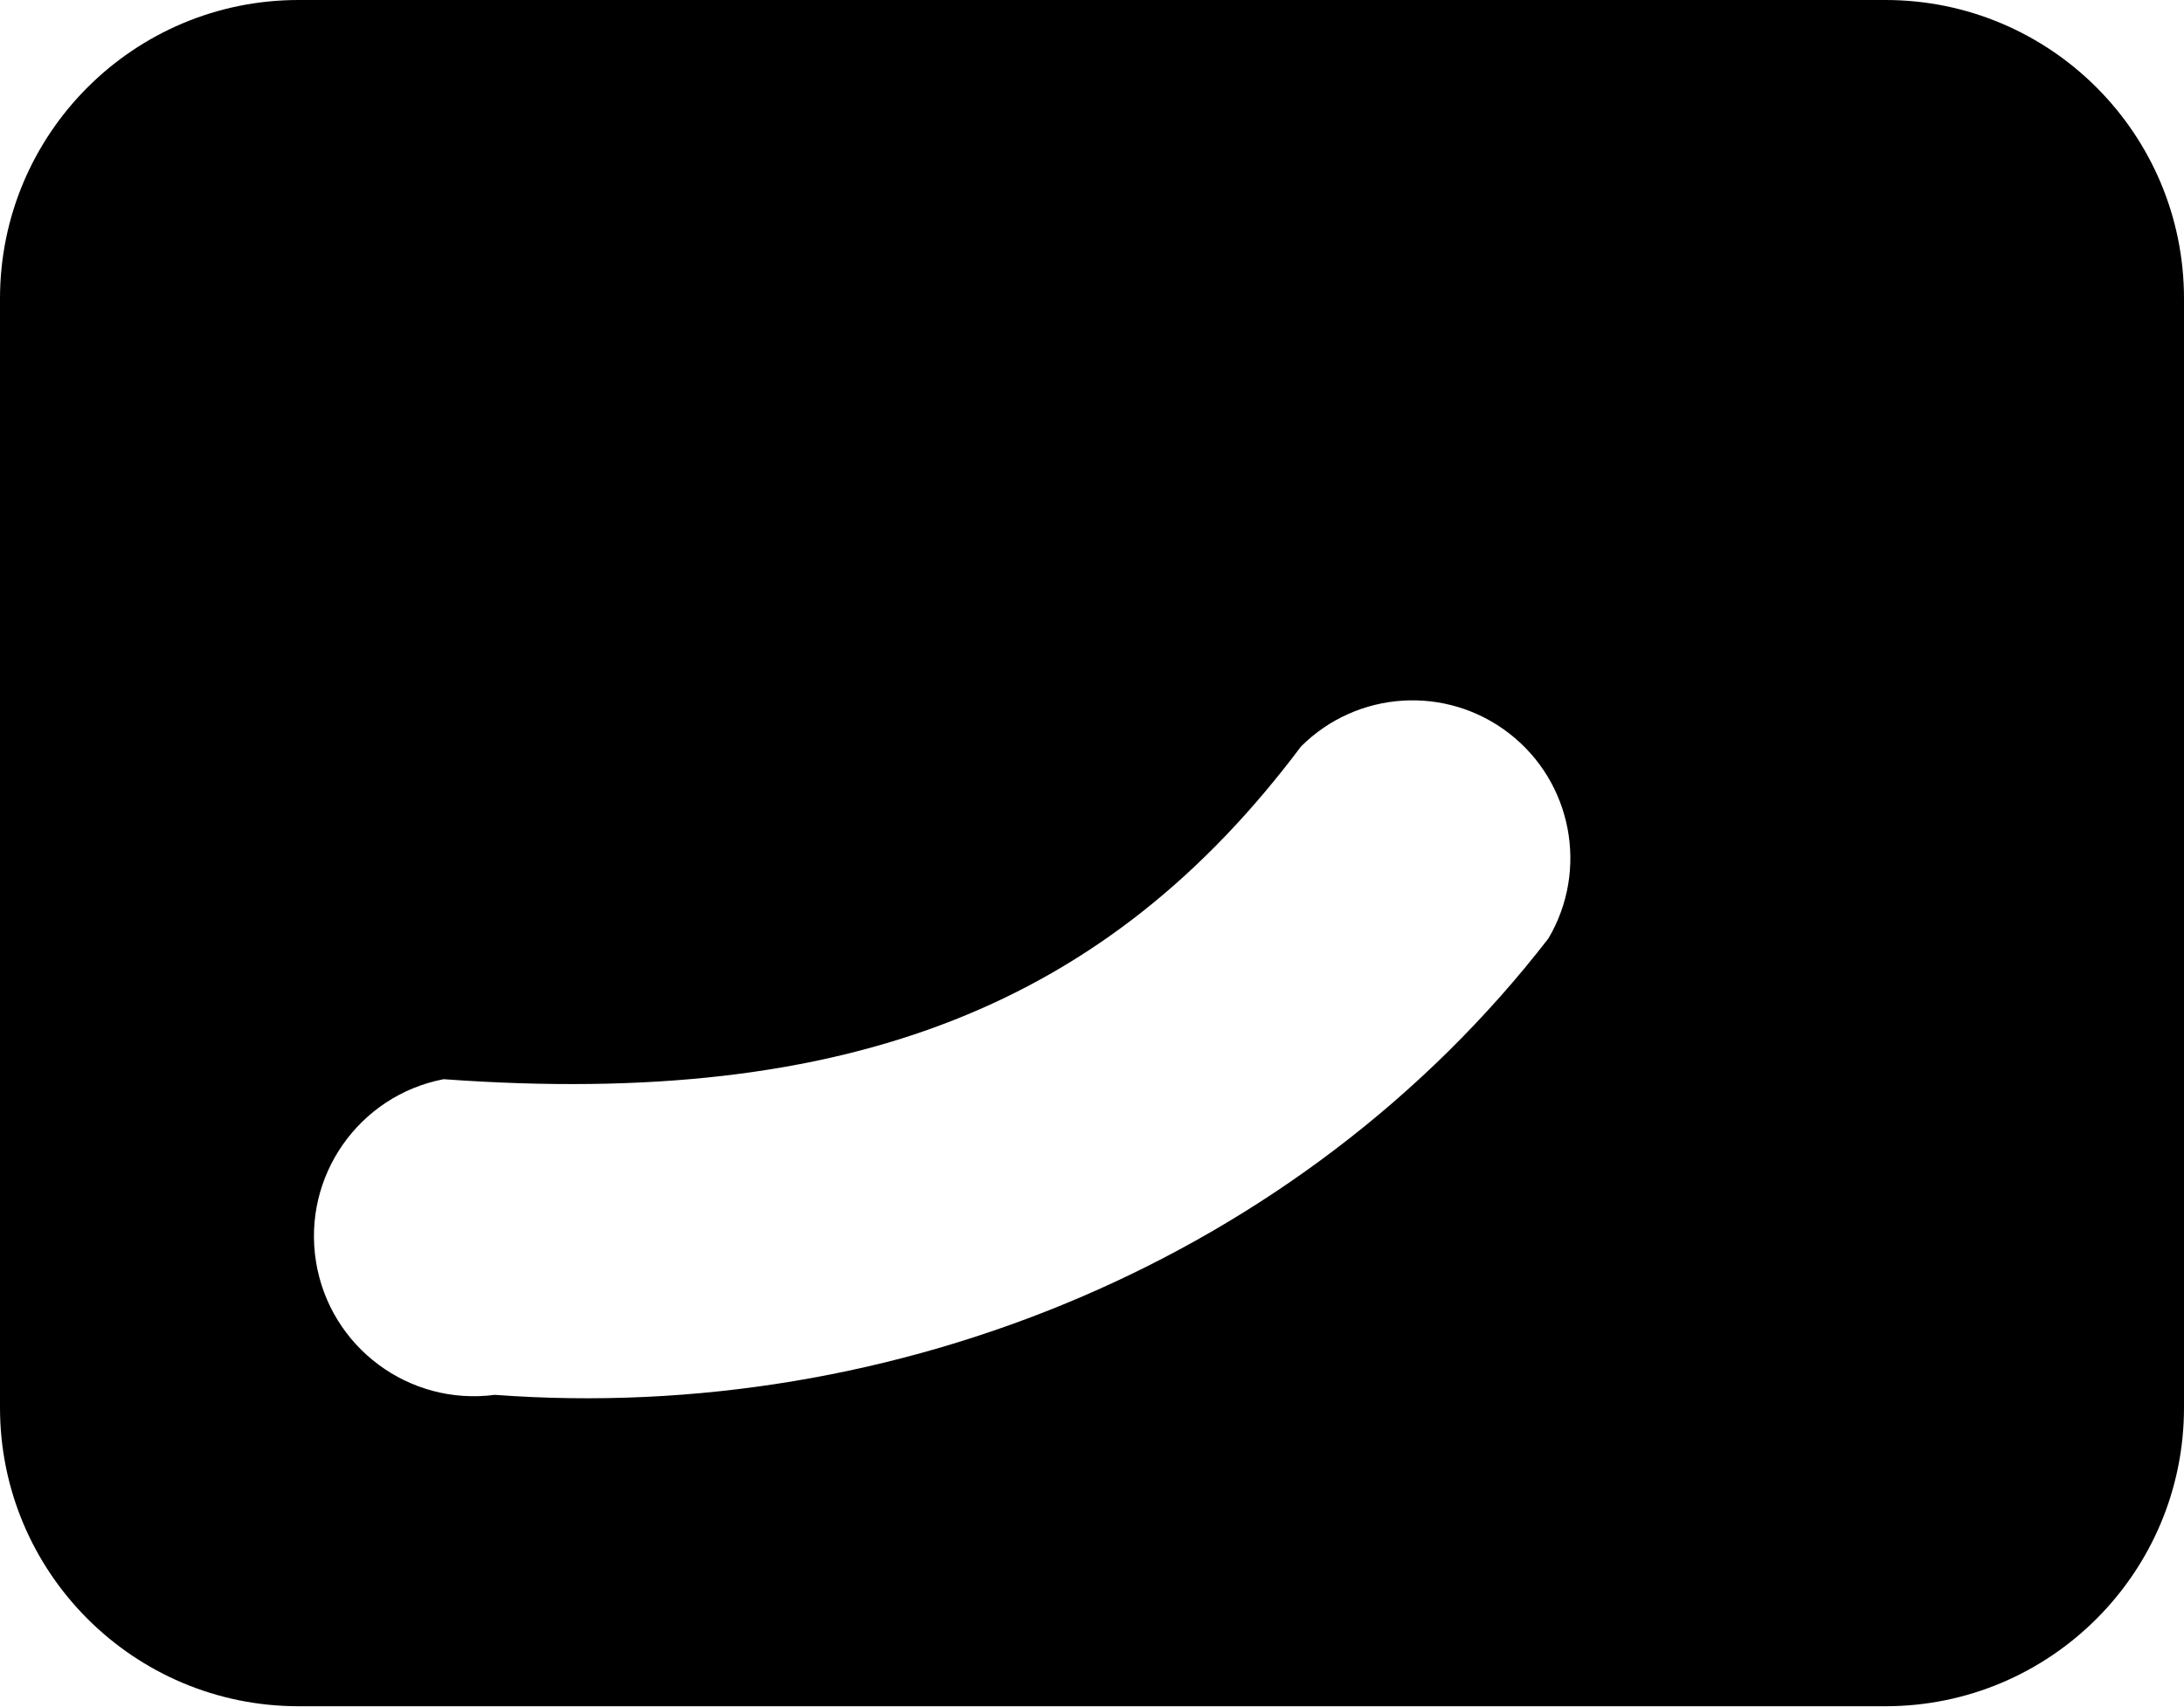
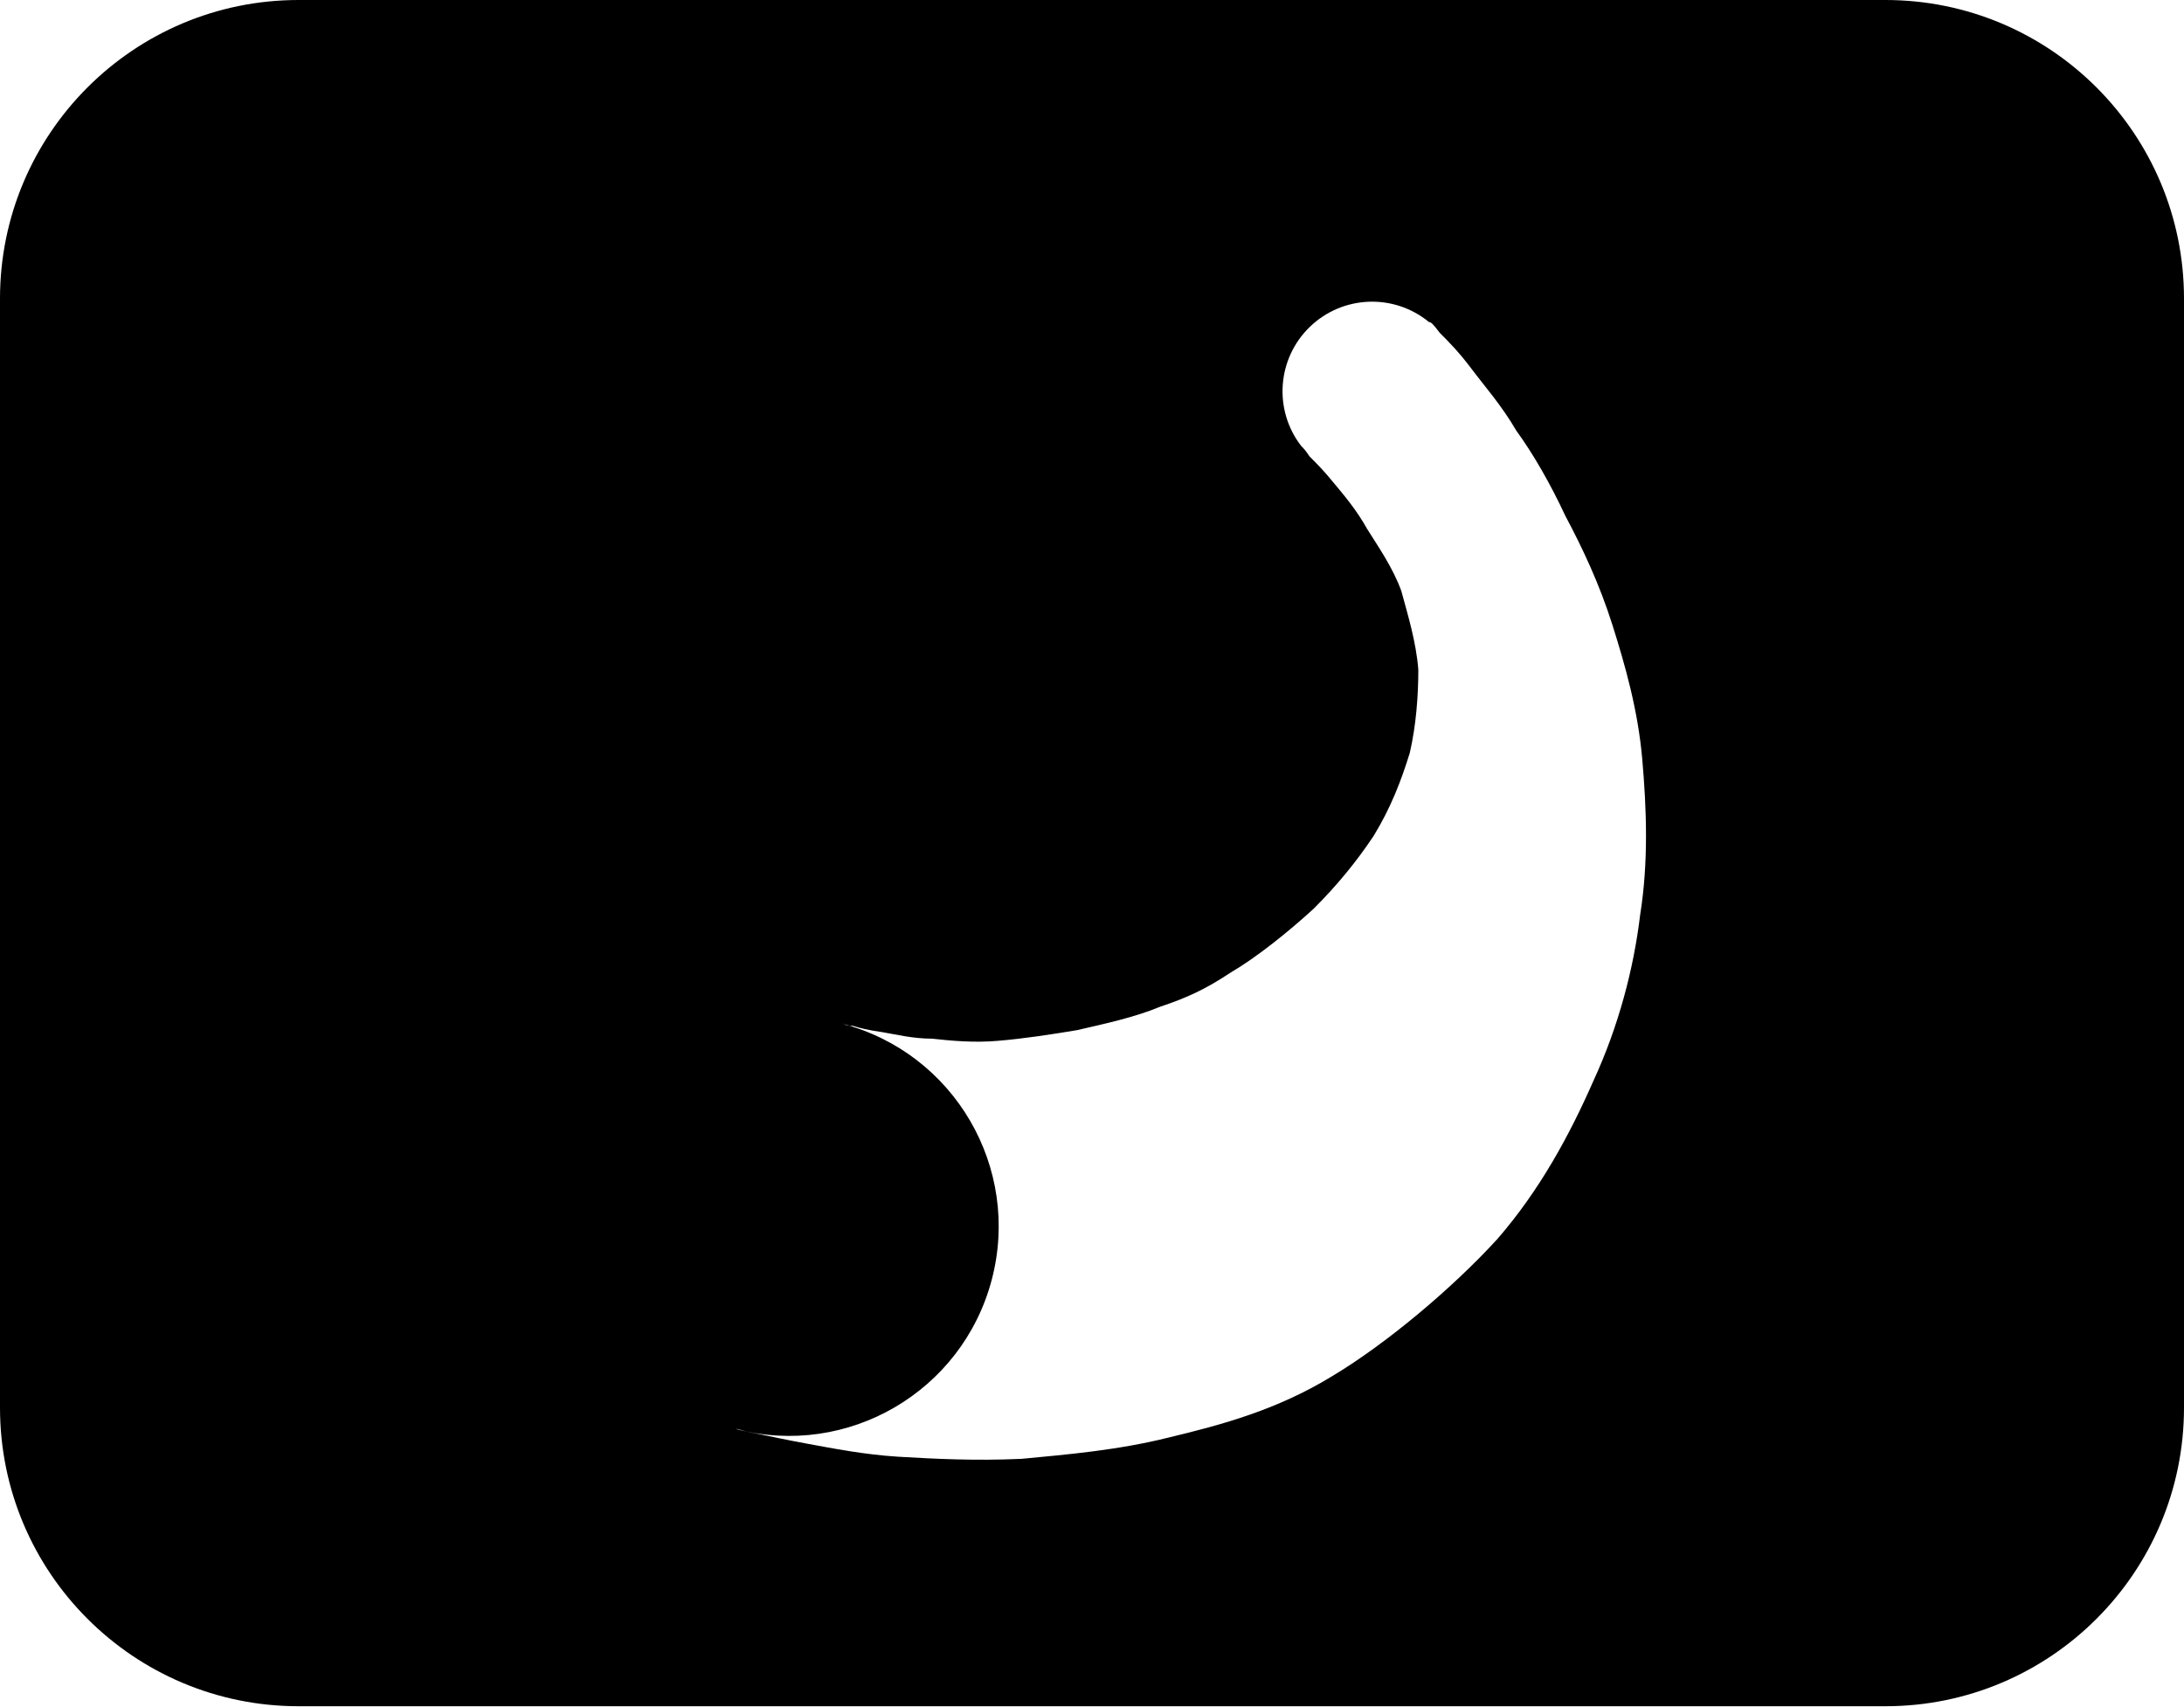
<svg xmlns="http://www.w3.org/2000/svg" viewBox="0 0 1024 800">
  <style>:root { color: #000000; } @media (prefers-color-scheme: dark) { :root { color: #FFFFFF; } }</style>
-   <path fill-rule="evenodd" fill="currentColor" d="M 140 0 H 884 A 140 140 0 0 1 1024 140 V 660 A 140 140 0 0 1 884 800 H 140 A 140 140 0 0 1 0 660 V 140 A 140 140 0 0 1 140 0 Z M 208 506 C 400 520 520 470 610 350 A 74 74 0 0 1 726 440 C 610 590 420 668 232 654 A 75 75 0 0 1 208 506 Z" />
+   <path fill-rule="evenodd" fill="currentColor" d="M 140 0 H 884 A 140 140 0 0 1 1024 140 V 660 A 140 140 0 0 1 884 800 H 140 A 140 140 0 0 1 0 660 V 140 A 140 140 0 0 1 140 0 Z M 345 670 A 98 98 0 0 0 395 480 C 396 480 396 481 400 481 C 403 482 407 483 414 484 C 420 485 428 487 437 487 C 446 488 457 489 468 488 C 480 487 493 485 505 483 C 518 480 532 477 544 472 C 556 468 565 464 577 456 C 589 449 604 437 616 426 C 627 415 636 404 644 392 C 652 379 657 366 661 353 C 664 340 665 326 665 314 C 664 301 660 288 657 277 C 653 266 646 256 641 248 C 636 239 630 232 625 226 C 621 221 617 217 614 214 C 612 211 611 210 610 209 A 42 42 0 0 1 670 151 C 671 151 672 152 675 156 C 679 160 684 165 690 173 C 696 181 704 190 711 202 C 719 213 727 227 734 242 C 742 257 750 274 756 293 C 762 312 768 333 770 356 C 772 379 773 404 769 429 C 766 454 759 481 747 507 C 736 532 722 558 702 581 C 681 604 650 630 625 645 C 599 661 573 668 548 674 C 524 680 500 682 479 684 C 457 685 438 684 421 683 C 405 682 390 679 379 677 C 368 675 359 673 354 672 C 348 671 347 670 345 670 Z" />
</svg>
